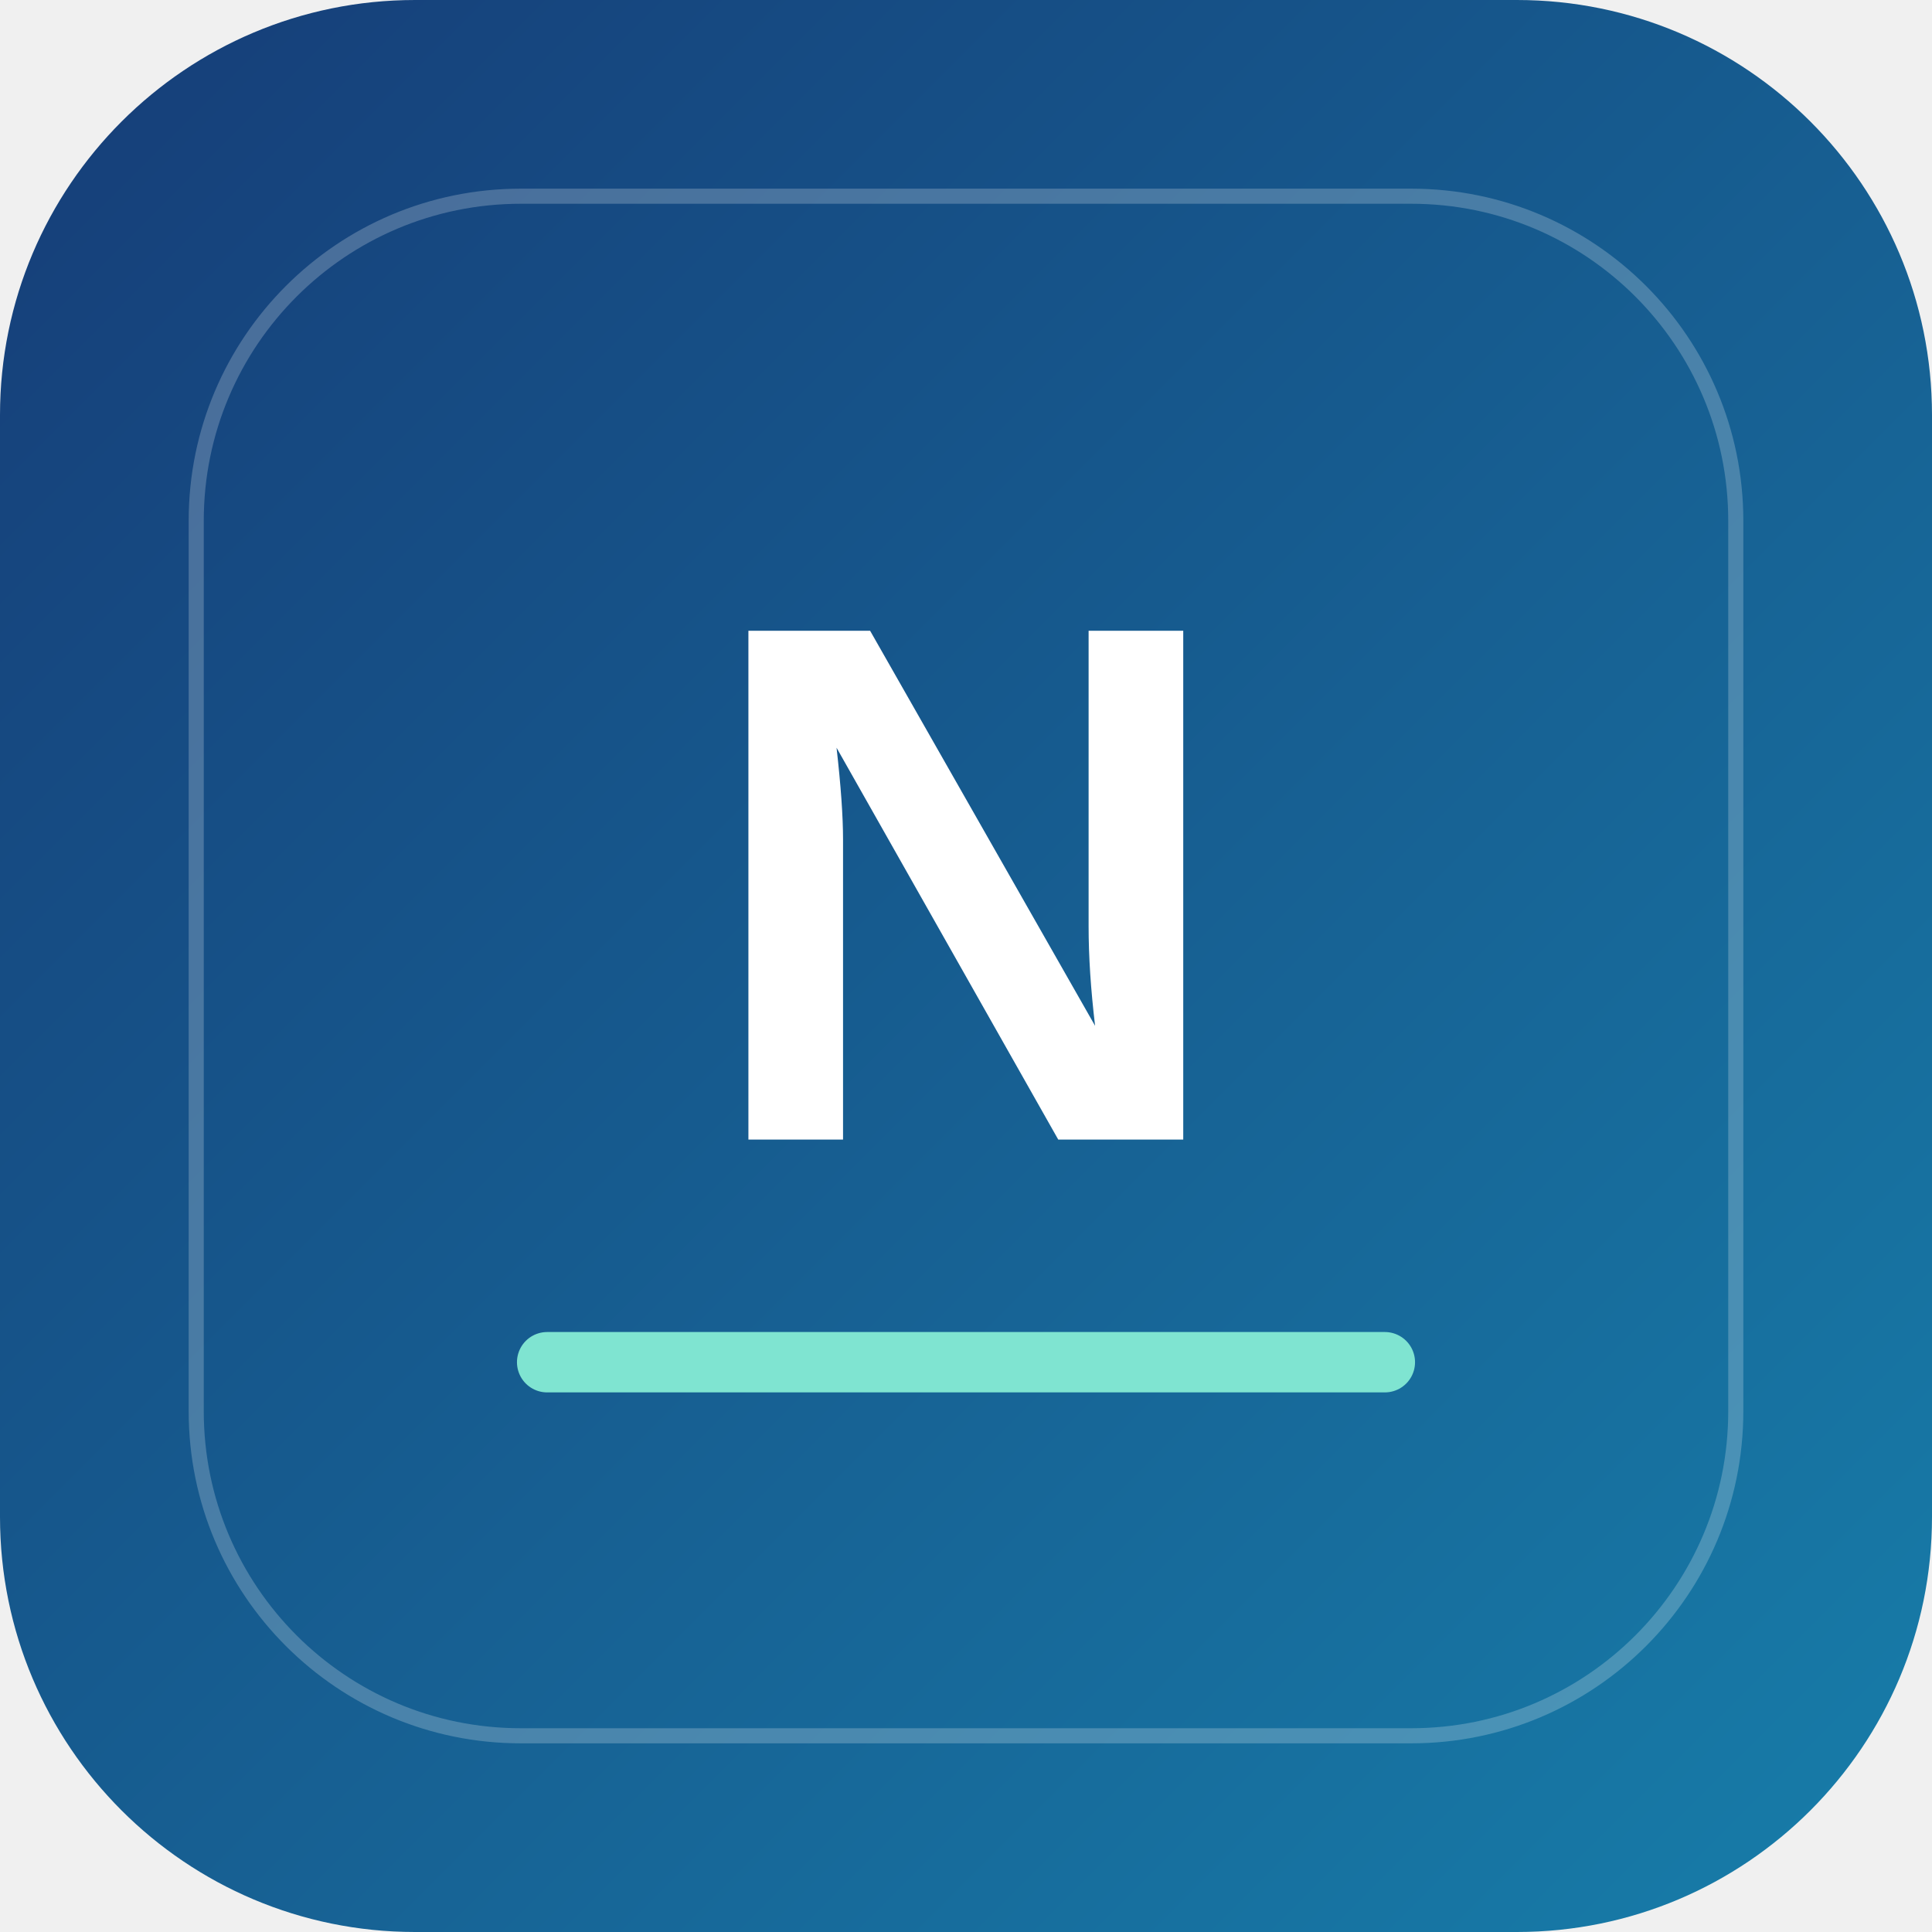
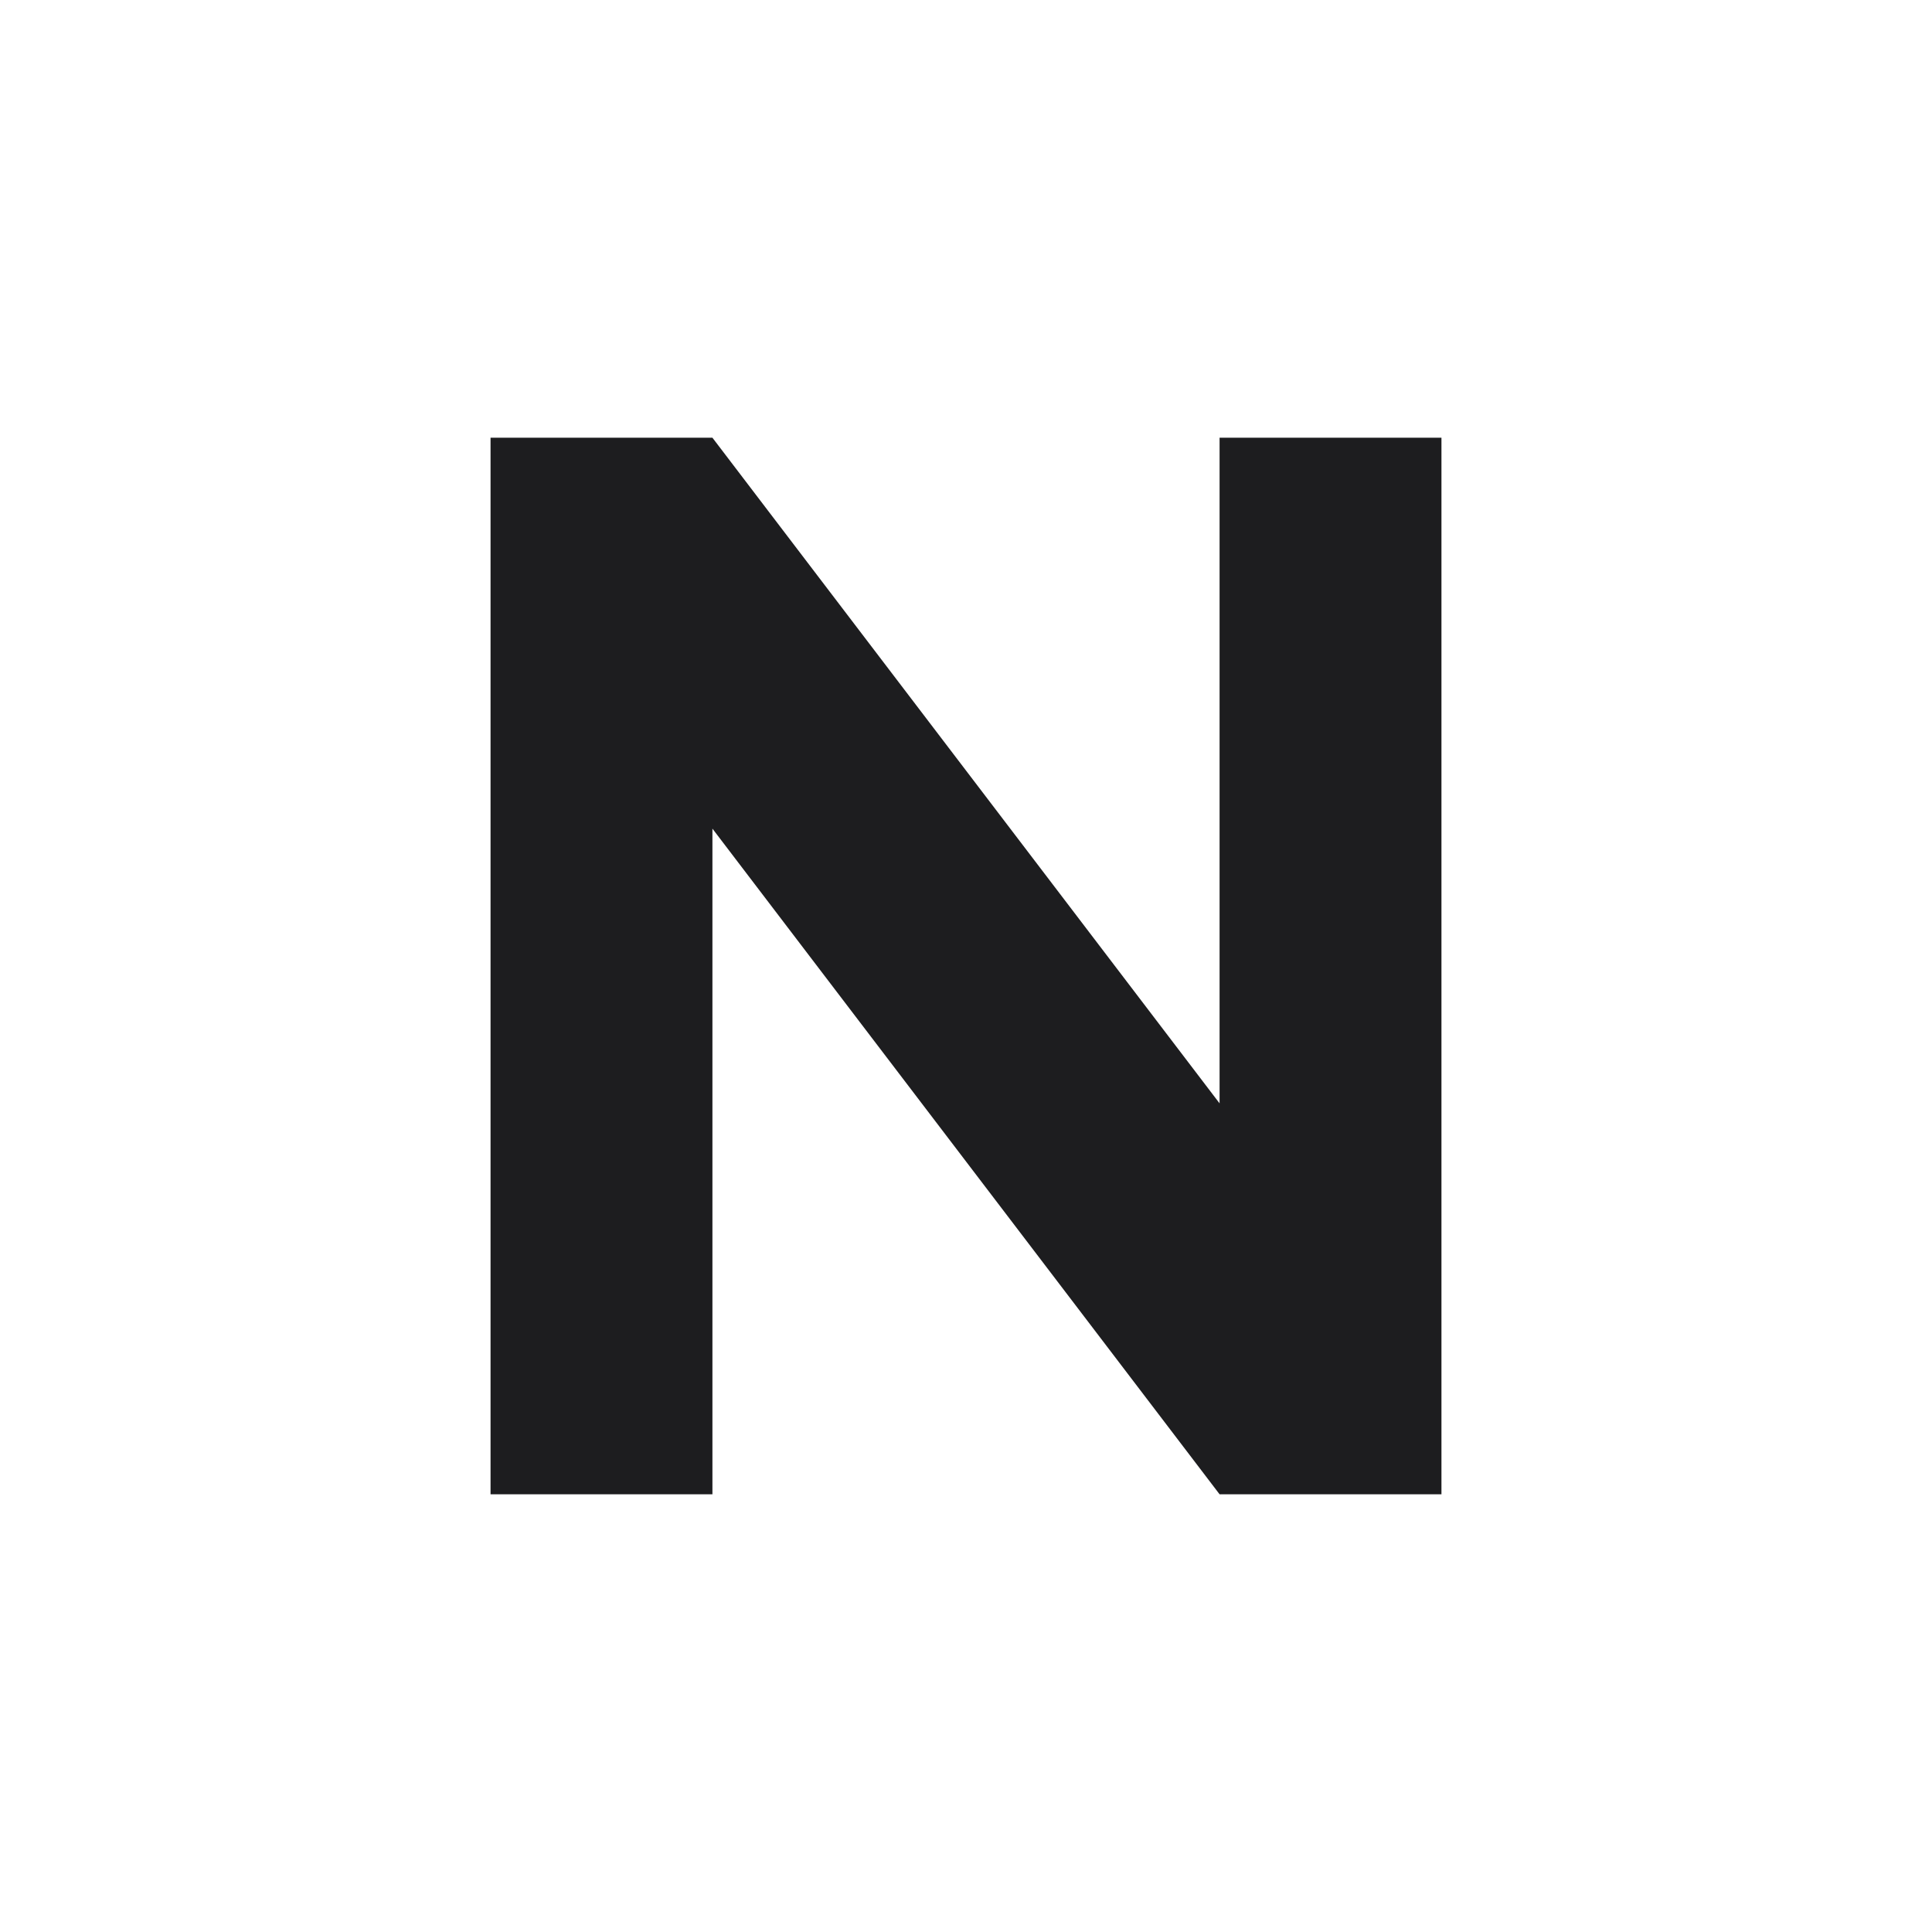
<svg xmlns="http://www.w3.org/2000/svg" width="512" height="512" viewBox="0 0 512 512">
-   <defs>
-     <linearGradient id="a" x1="0" y1="0" x2="1" y2="1">
-       <stop stop-color="#163c77" />
-       <stop offset="1" stop-color="#177eaa" />
-     </linearGradient>
-   </defs>
-   <rect width="512" height="512" rx="110" fill="url(#a)" />
-   <rect x="52" y="52" width="408" height="408" rx="86" fill="none" stroke="#ffffff" stroke-opacity=".22" stroke-width="4" />
-   <text x="256" y="302" font-family="Arial, sans-serif" font-weight="700" font-size="196" text-anchor="middle" fill="#ffffff">N</text>
-   <path d="M145 361H367" stroke="#7fe4d1" stroke-width="16" stroke-linecap="round" />
+   <rect width="512" height="512" fill="#fff" />
+   <path d="M3 23V3h4.2l9.6 12.6V3H21v20h-4.2L7.2 10.4V23Z" transform="translate(88 74) scale(14)" fill="#1d1d1f" />
</svg>
